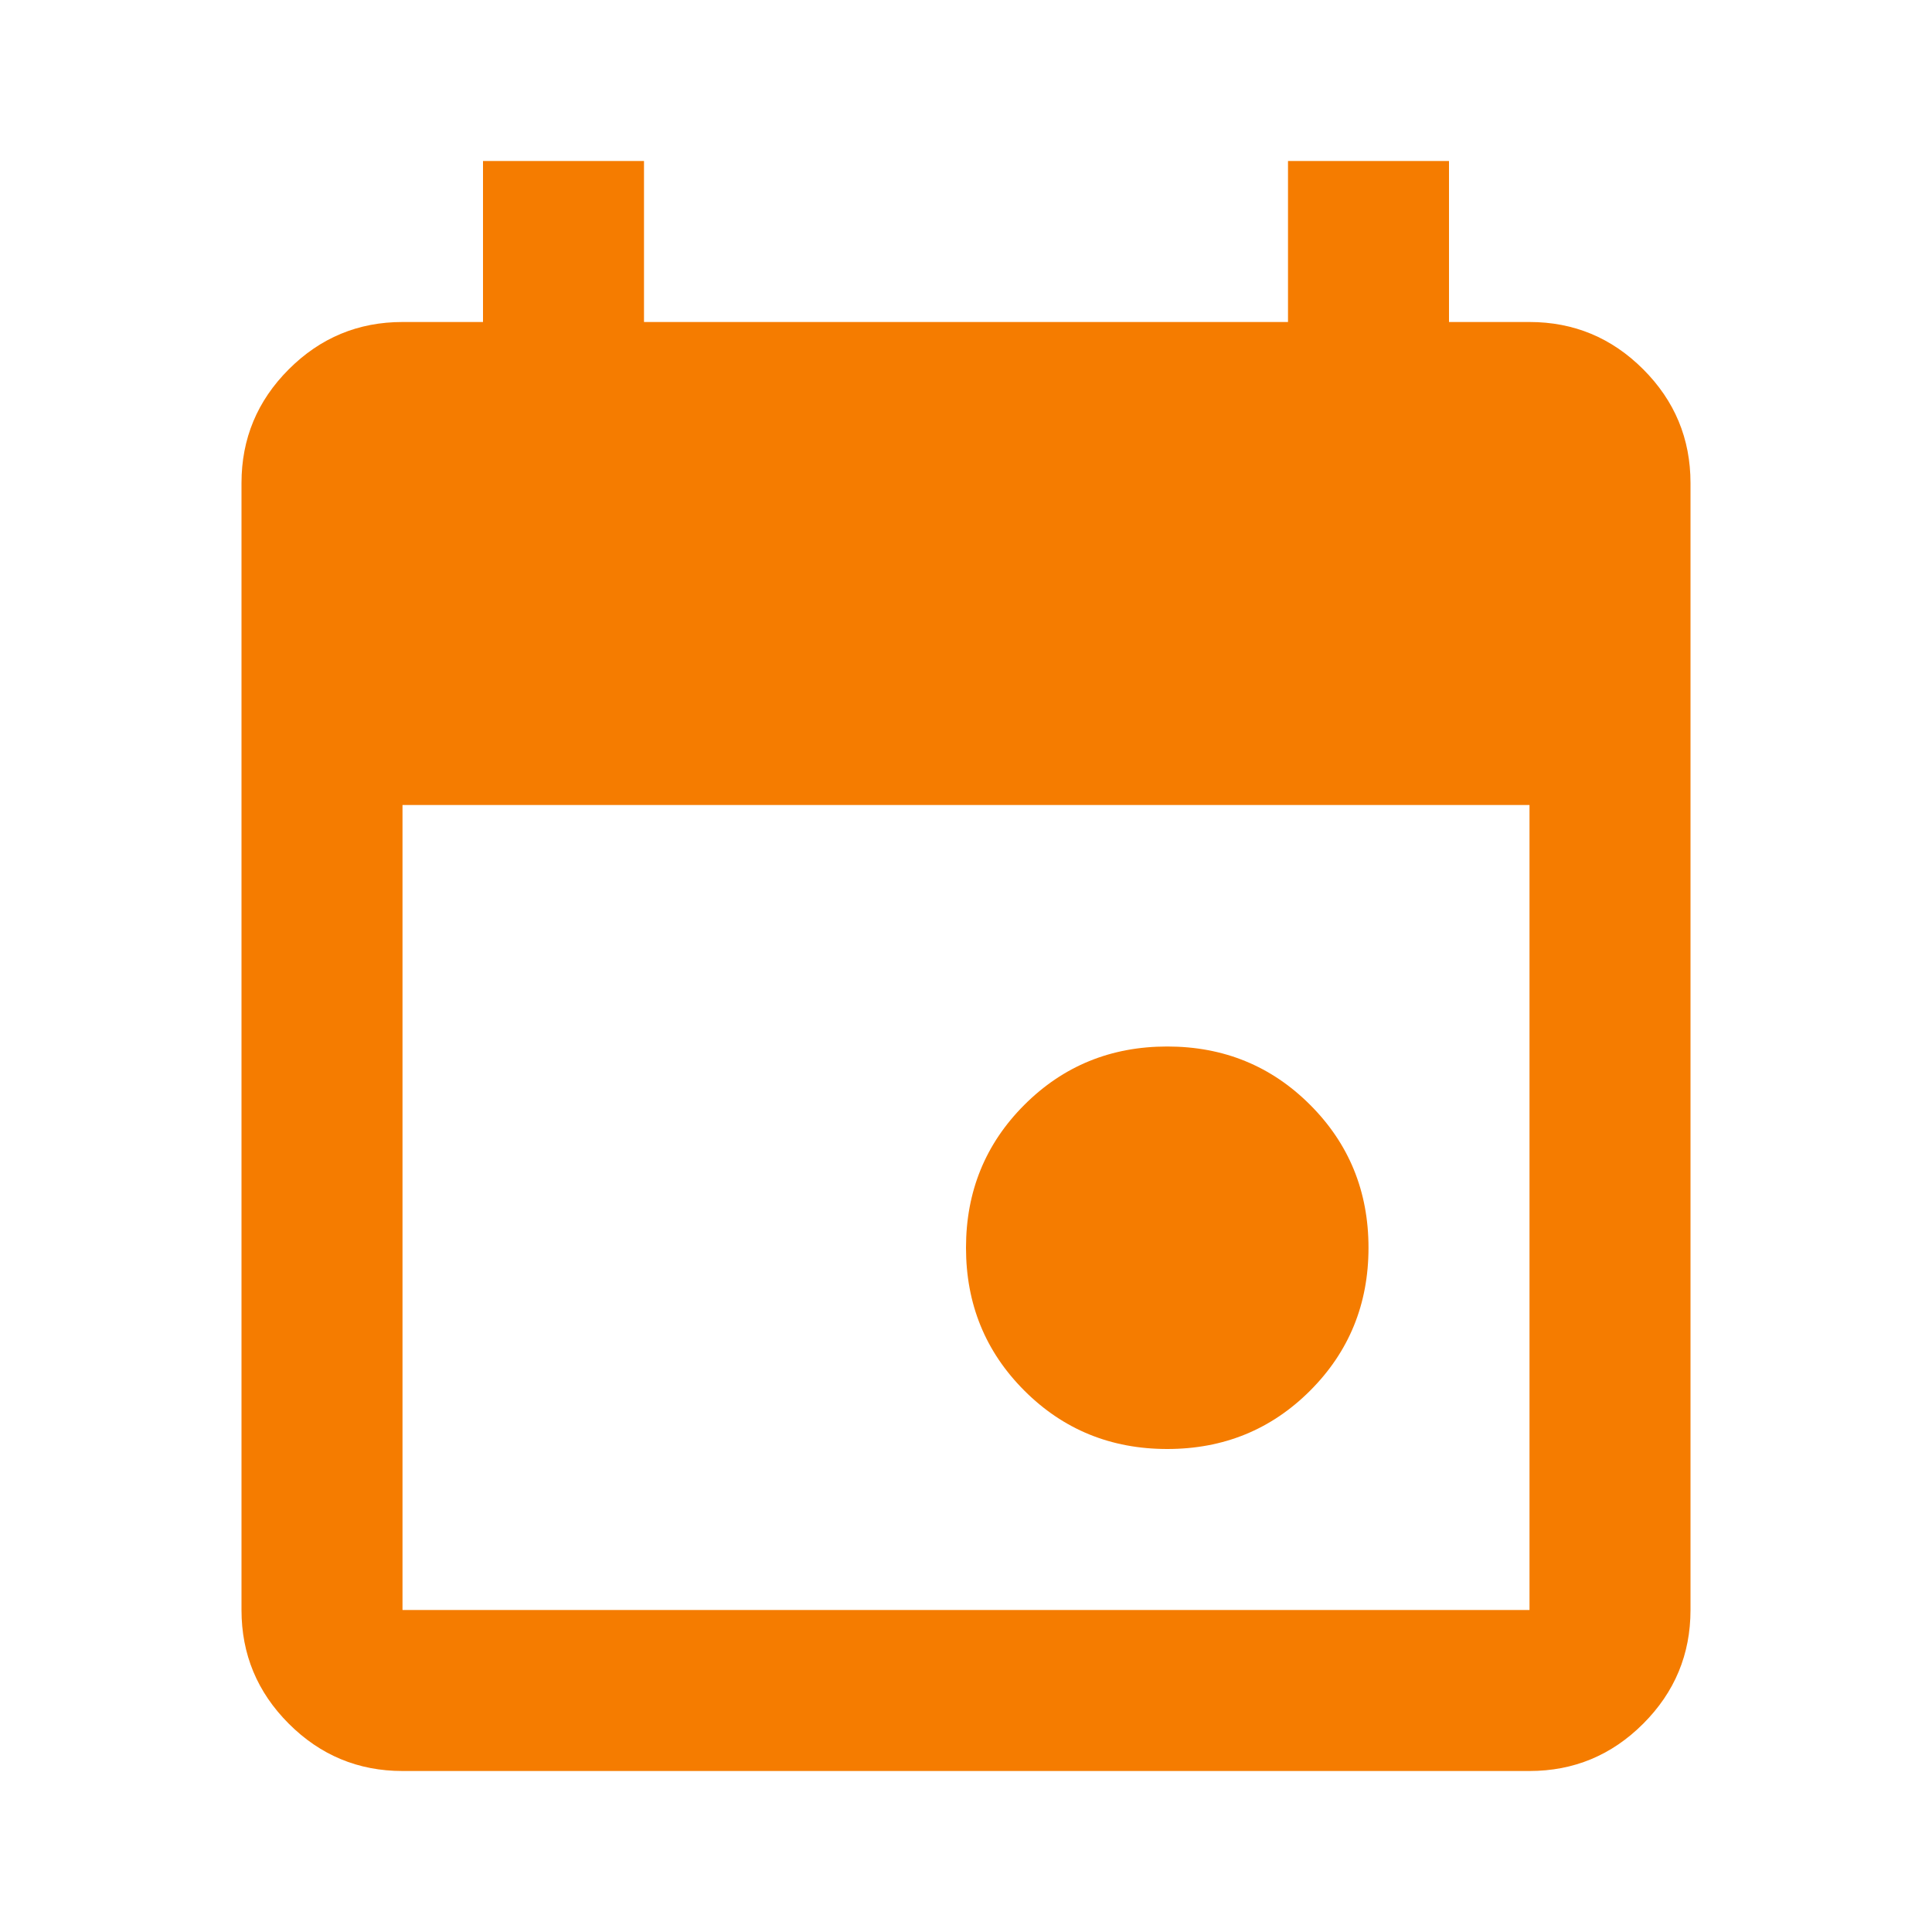
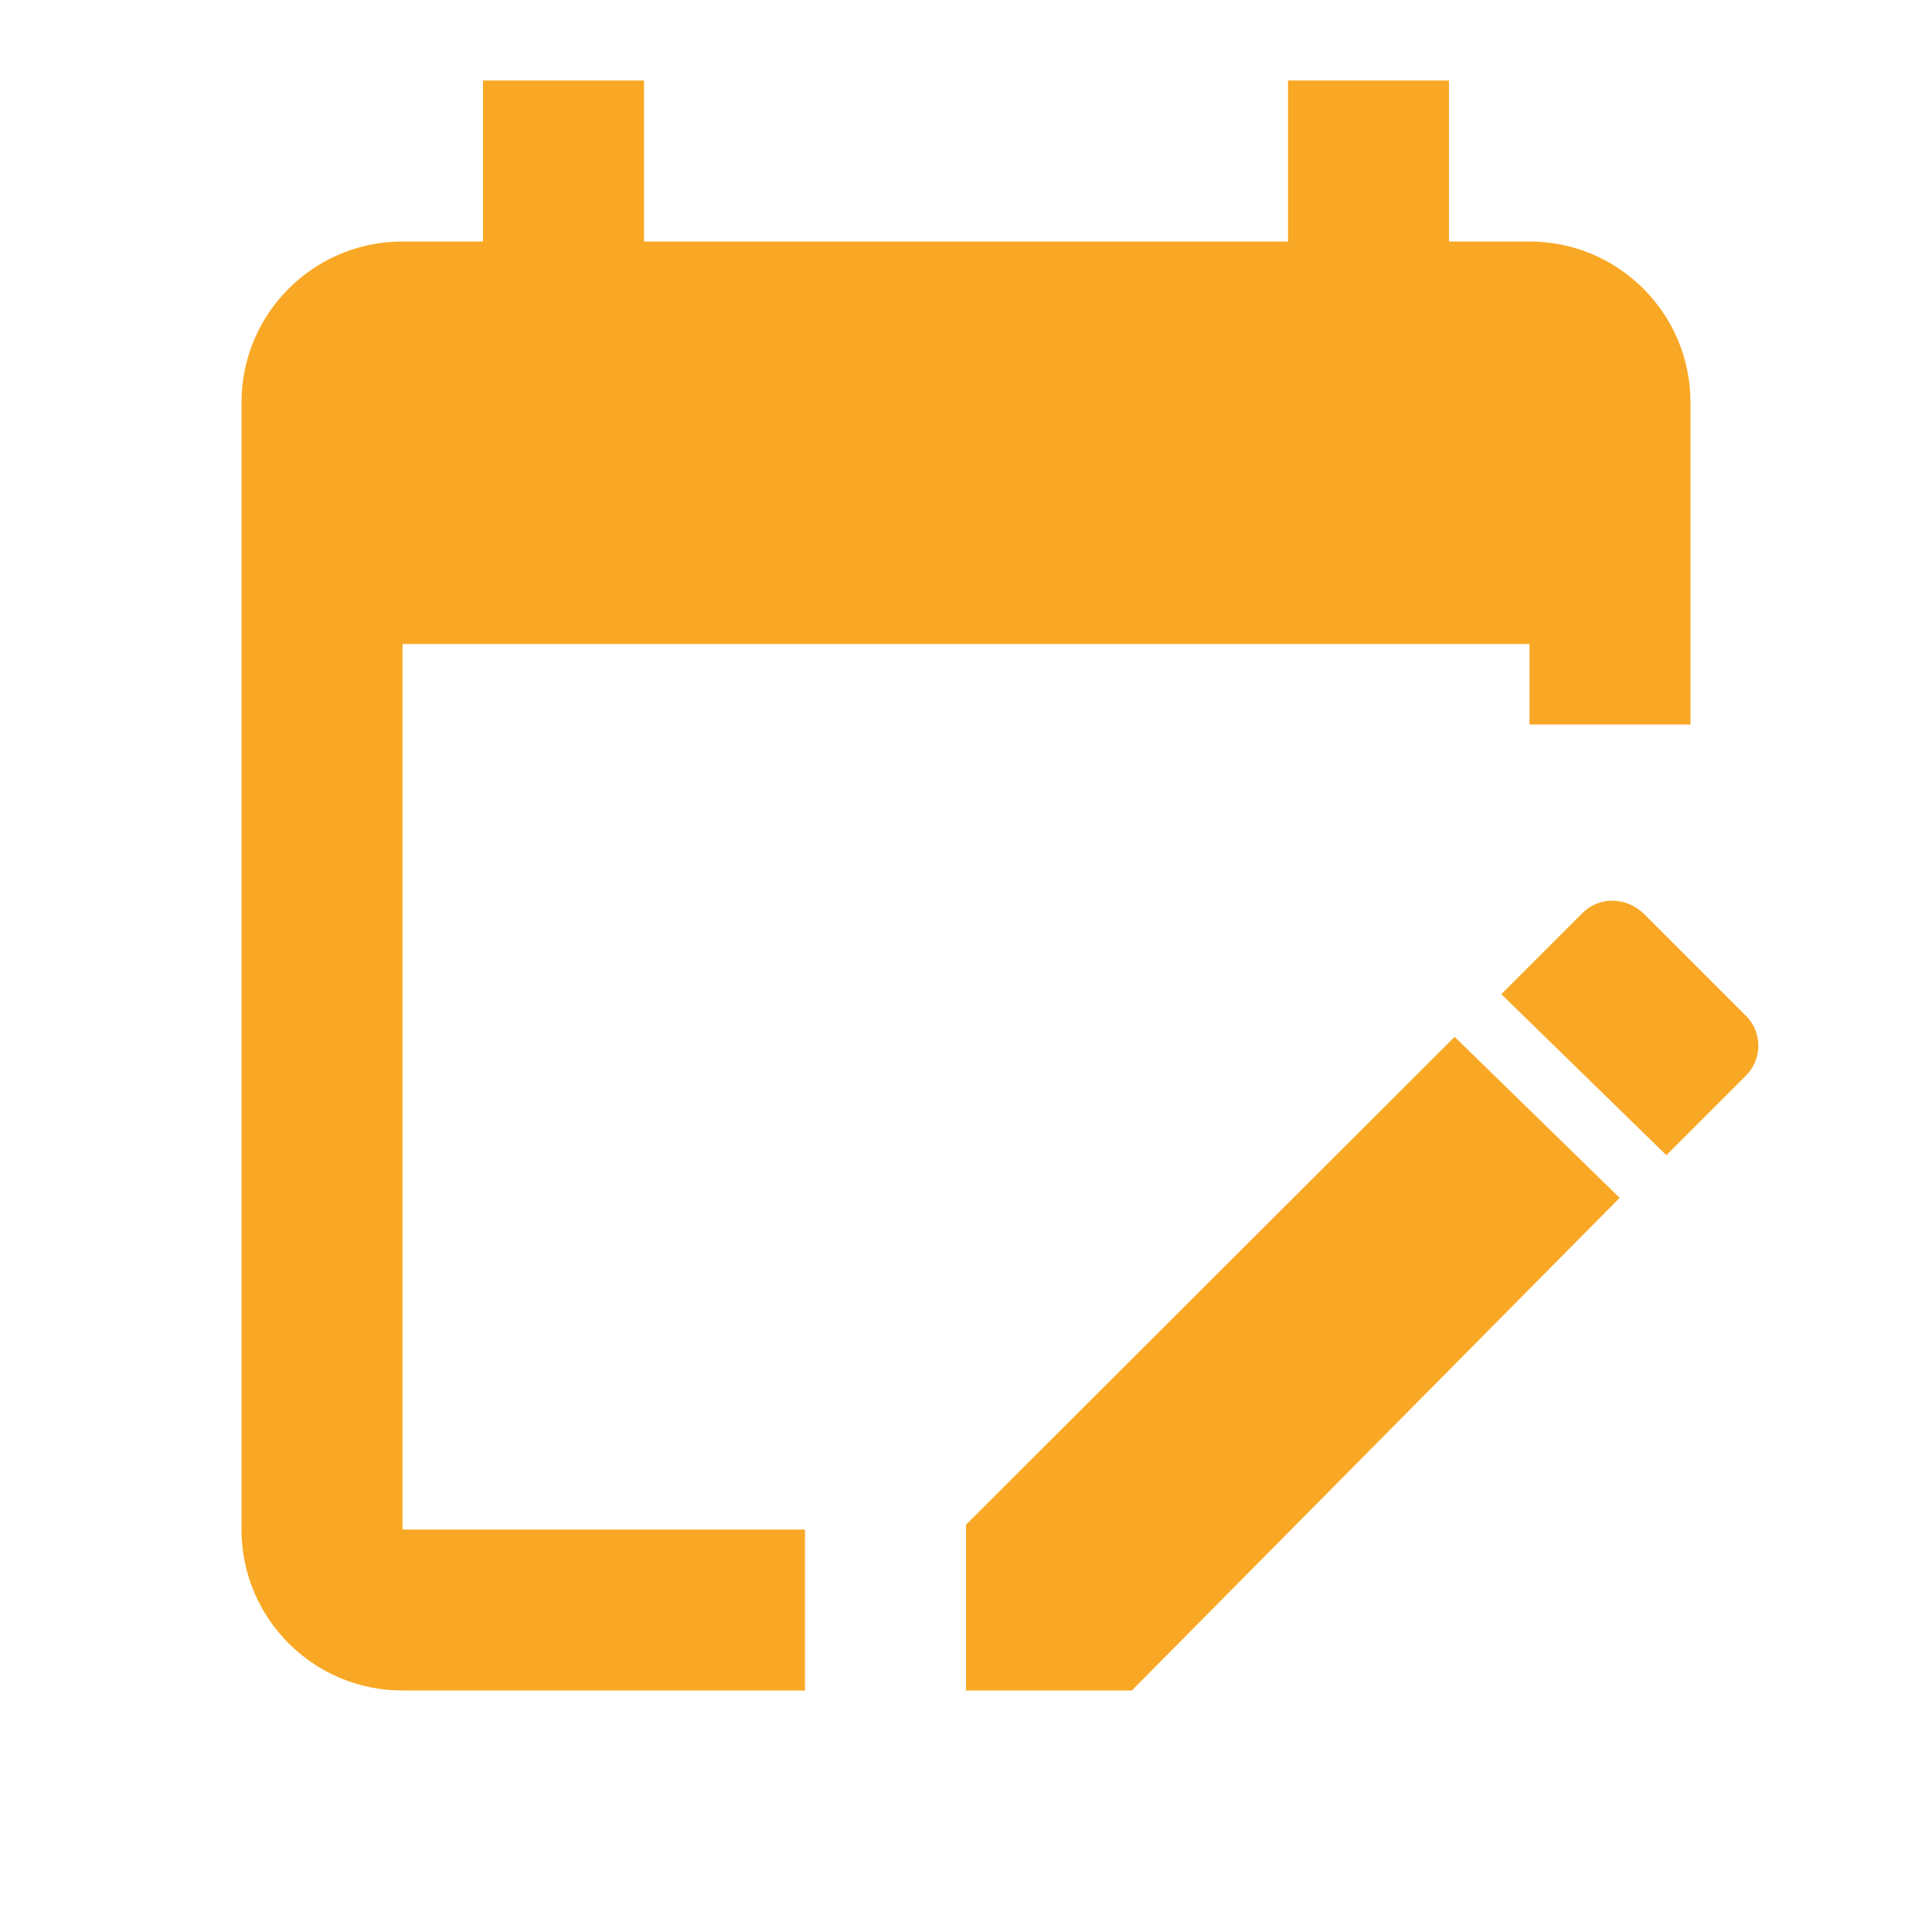
- <svg xmlns="http://www.w3.org/2000/svg" height="24px" viewBox="0 -960 960 960" width="24px" fill="#F57C00">
-   <path d="M509-269q-29-29-29-71t29-71q29-29 71-29t71 29q29 29 29 71t-29 71q-29 29-71 29t-71-29ZM200-80q-33 0-56.5-23.5T120-160v-560q0-33 23.5-56.5T200-800h40v-80h80v80h320v-80h80v80h40q33 0 56.5 23.5T840-720v560q0 33-23.5 56.5T760-80H200Zm0-80h560v-400H200v400Z" />
+ <svg xmlns="http://www.w3.org/2000/svg" width="24" height="24" viewBox="0 0 24 24">
+   <path fill="#F9A825" d="M19 3h-1V1h-2v2H8V1H6v2H5a2 2 0 0 0-2 2v14a2 2 0 0 0 2 2h5v-2H5V8h14v1h2V5a2 2 0 0 0-2-2m2.7 10.35l-1 1l-2.05-2l1-1c.2-.21.54-.22.77 0l1.28 1.28c.19.2.19.52 0 .72M12 18.94l6.07-6.06l2.05 2L14.06 21H12z" />
</svg>
